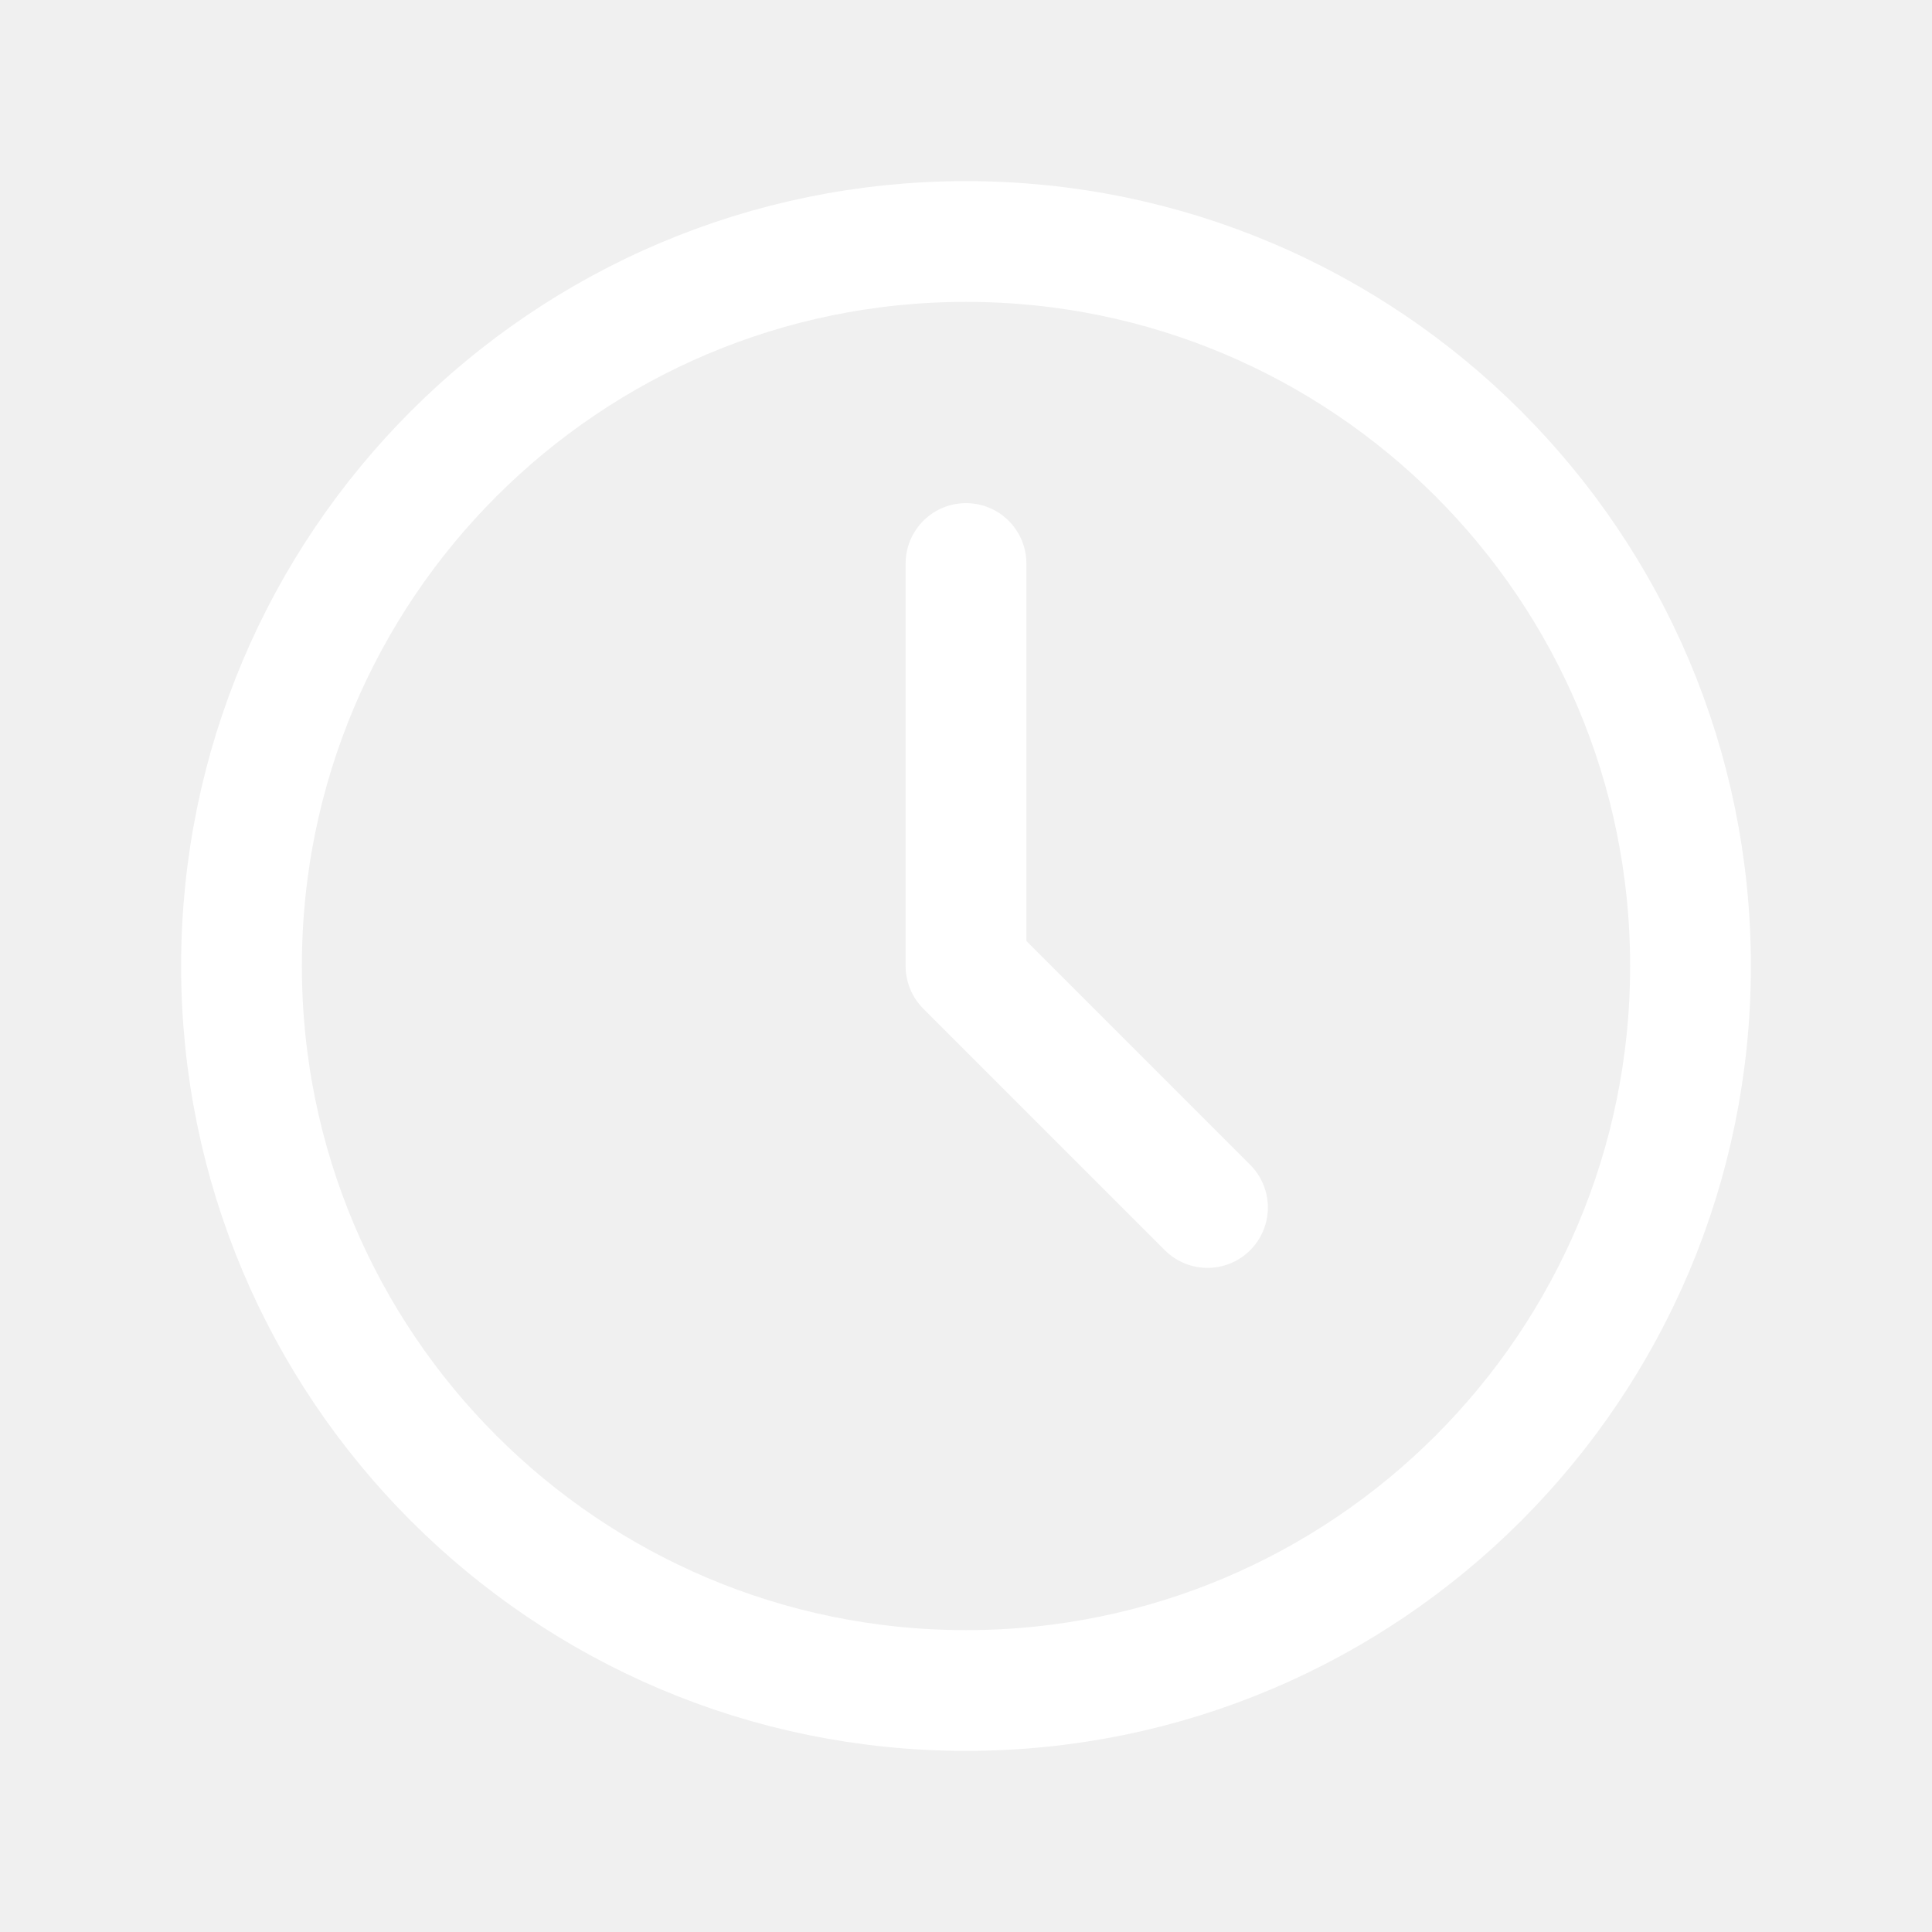
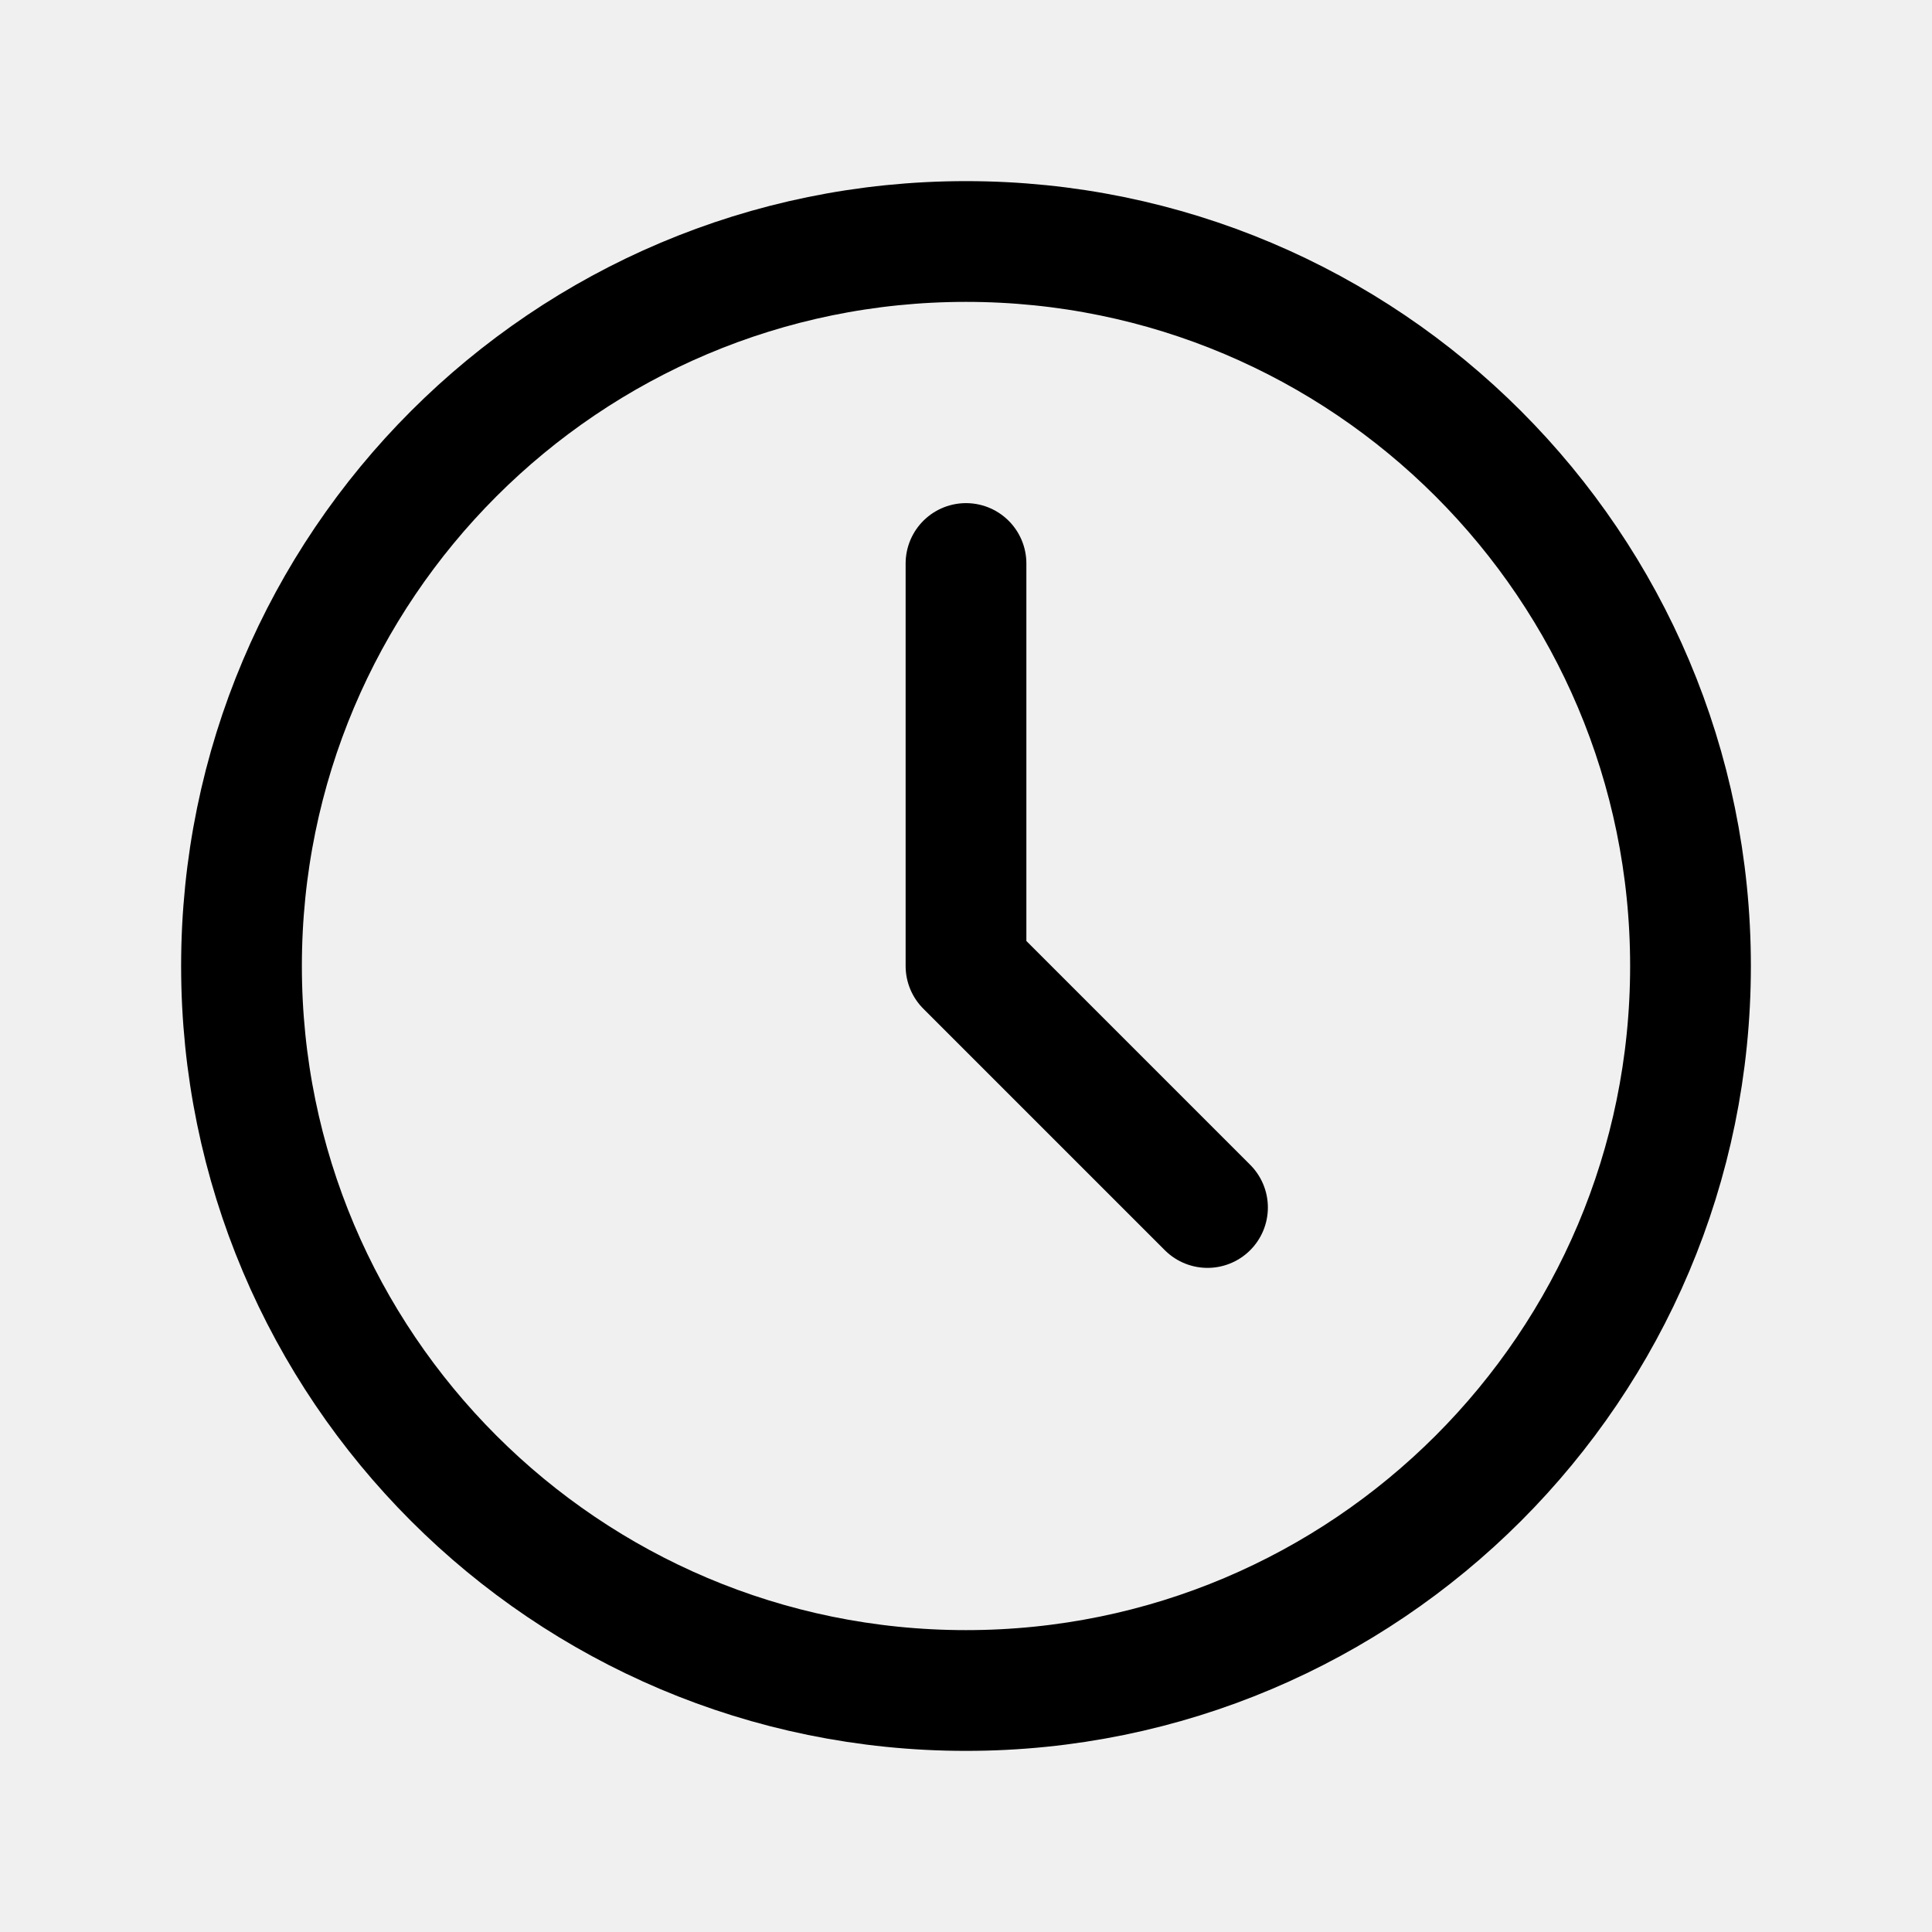
- <svg xmlns="http://www.w3.org/2000/svg" width="40" height="40" viewBox="0 0 24 24" stroke-width="1.5" stroke="#ffffff" fill="none" stroke-linecap="round" stroke-linejoin="round">
+ <svg xmlns="http://www.w3.org/2000/svg" width="40" height="40" viewBox="0 0 24 24" stroke-width="1.5" stroke="none" fill="none" stroke-linecap="round" stroke-linejoin="round">
  <path stroke="none" d="M0 0h24v24H0z" fill="none" />
  <path d="M3 12a9 9 0 1 0 18 0a9 9 0 0 0 -18 0" />
  <path d="M12 7v5l3 3" />
+   <style>
+     svg { stroke: #000;}
+ 
+     @media (prefers-color-scheme: dark) {
+       svg { stroke: #fff; }
+     }
+   </style>
</svg>
